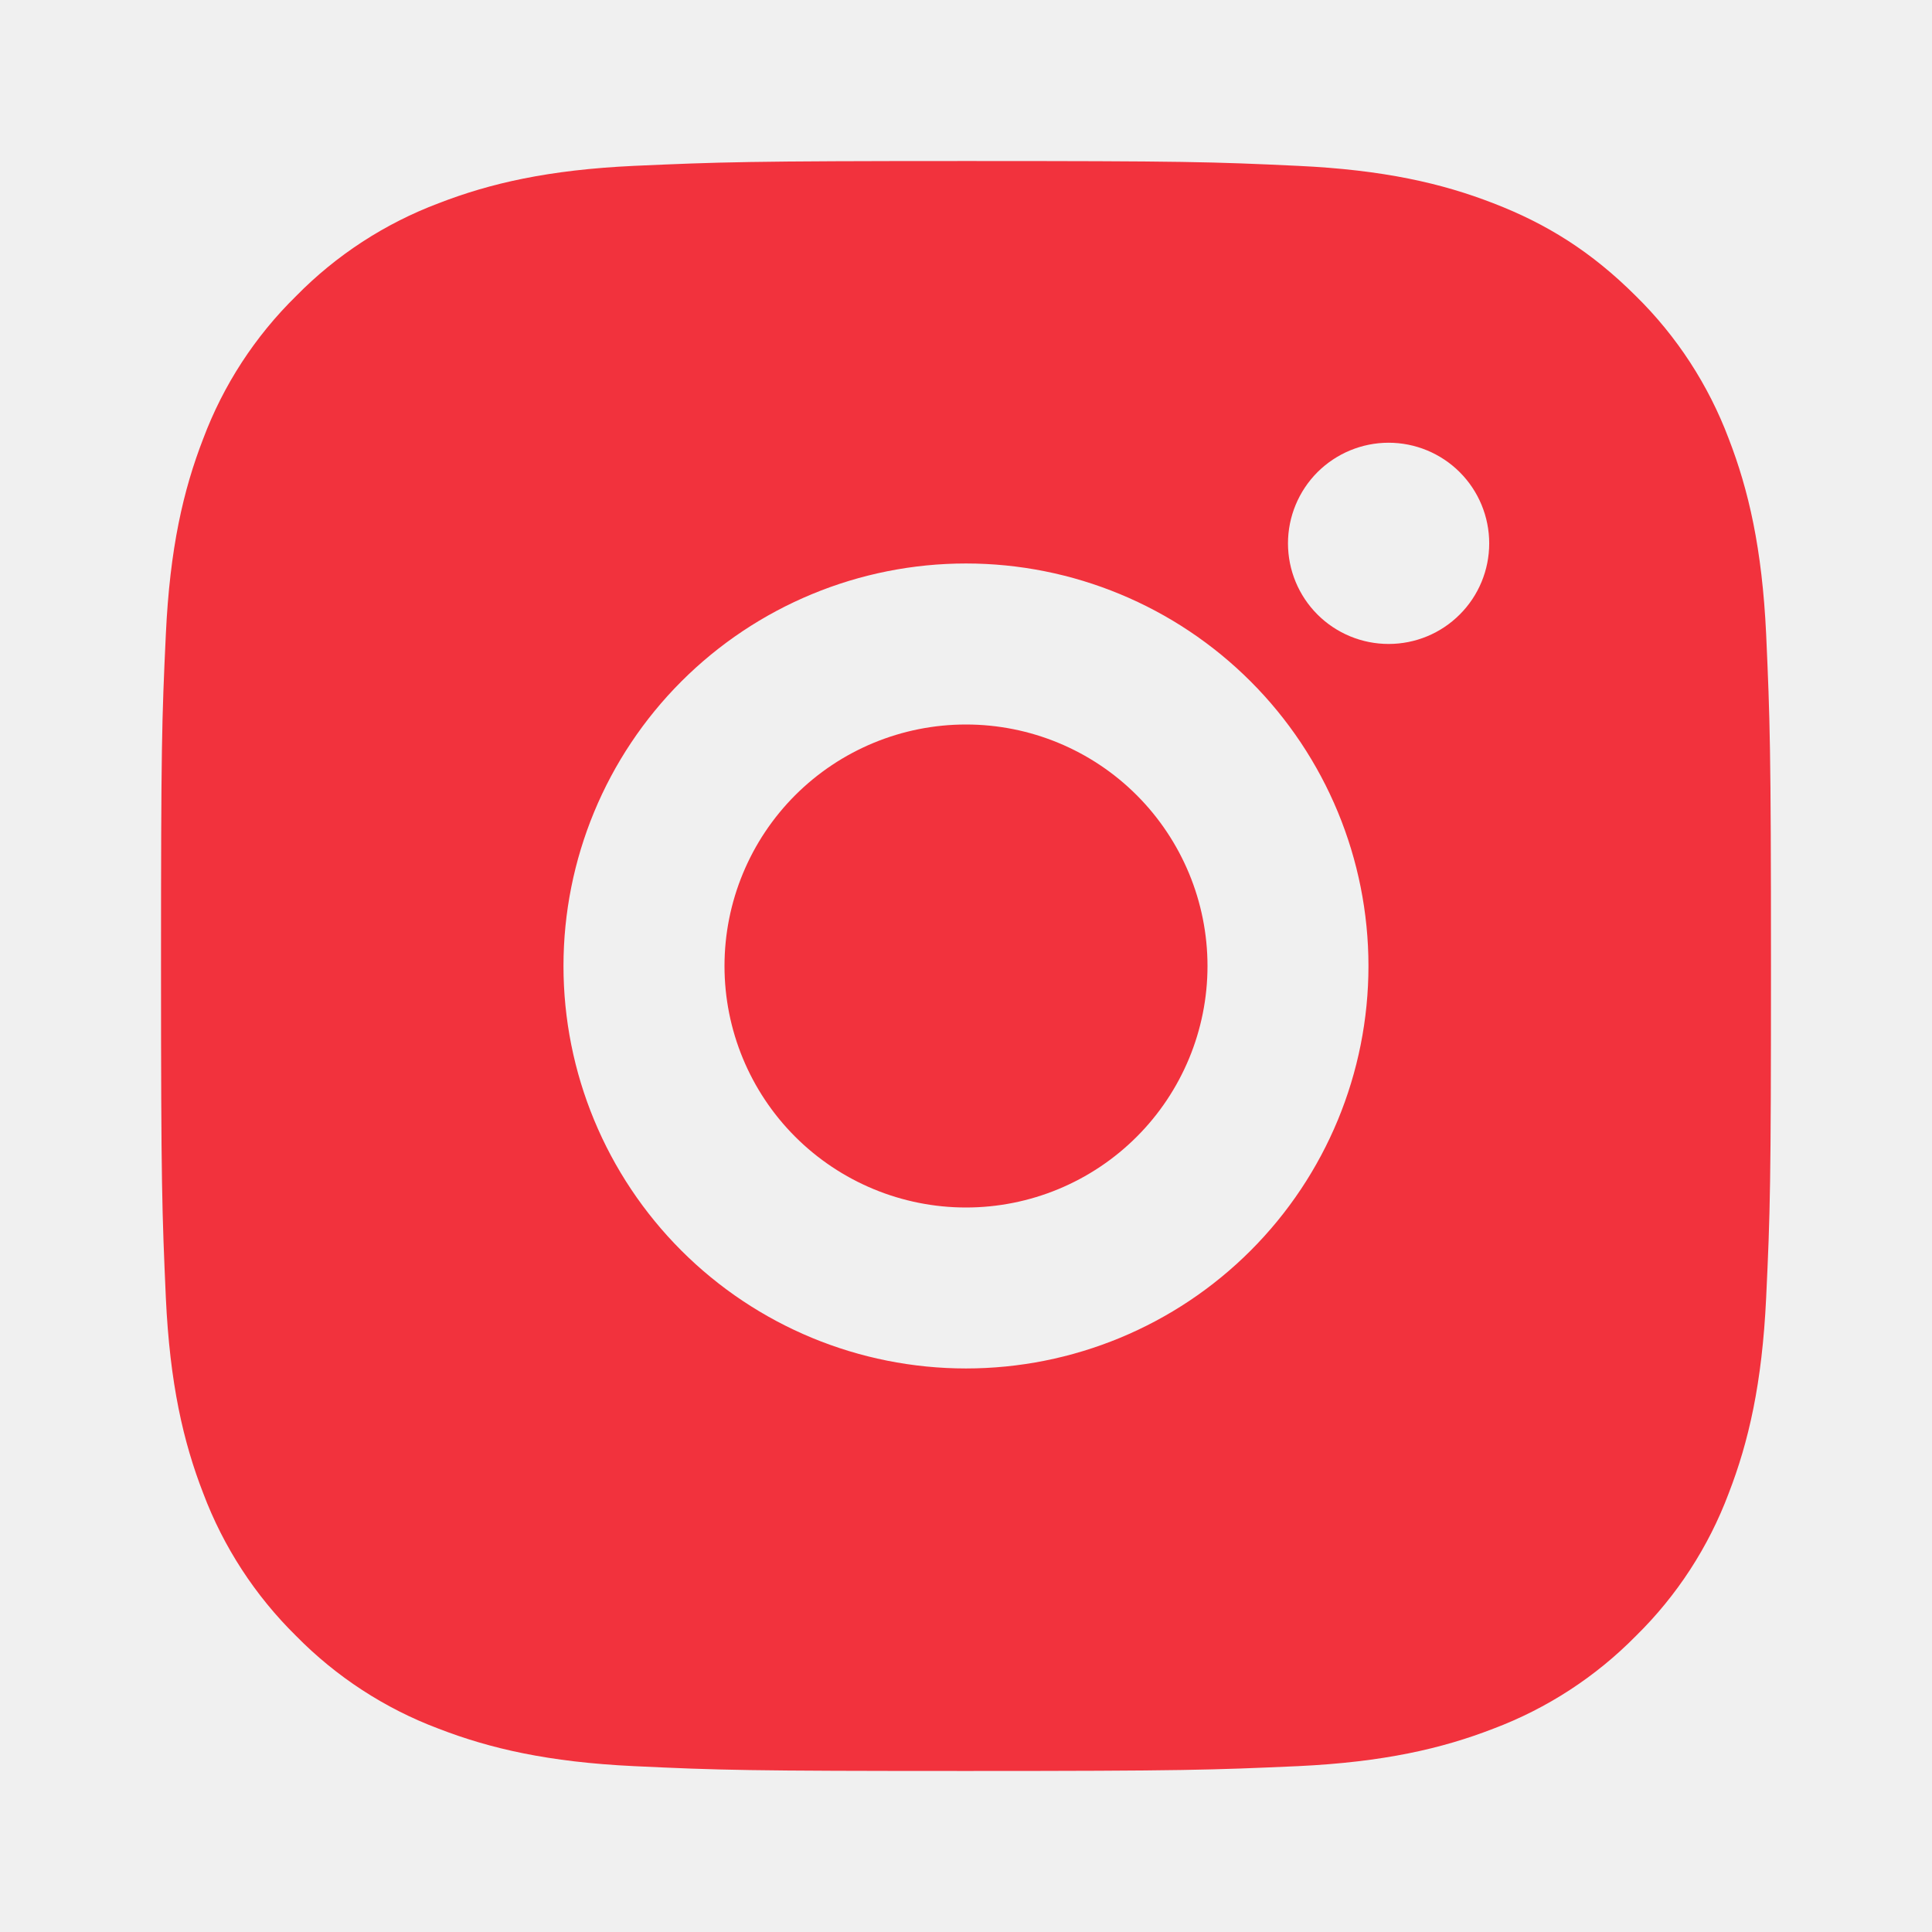
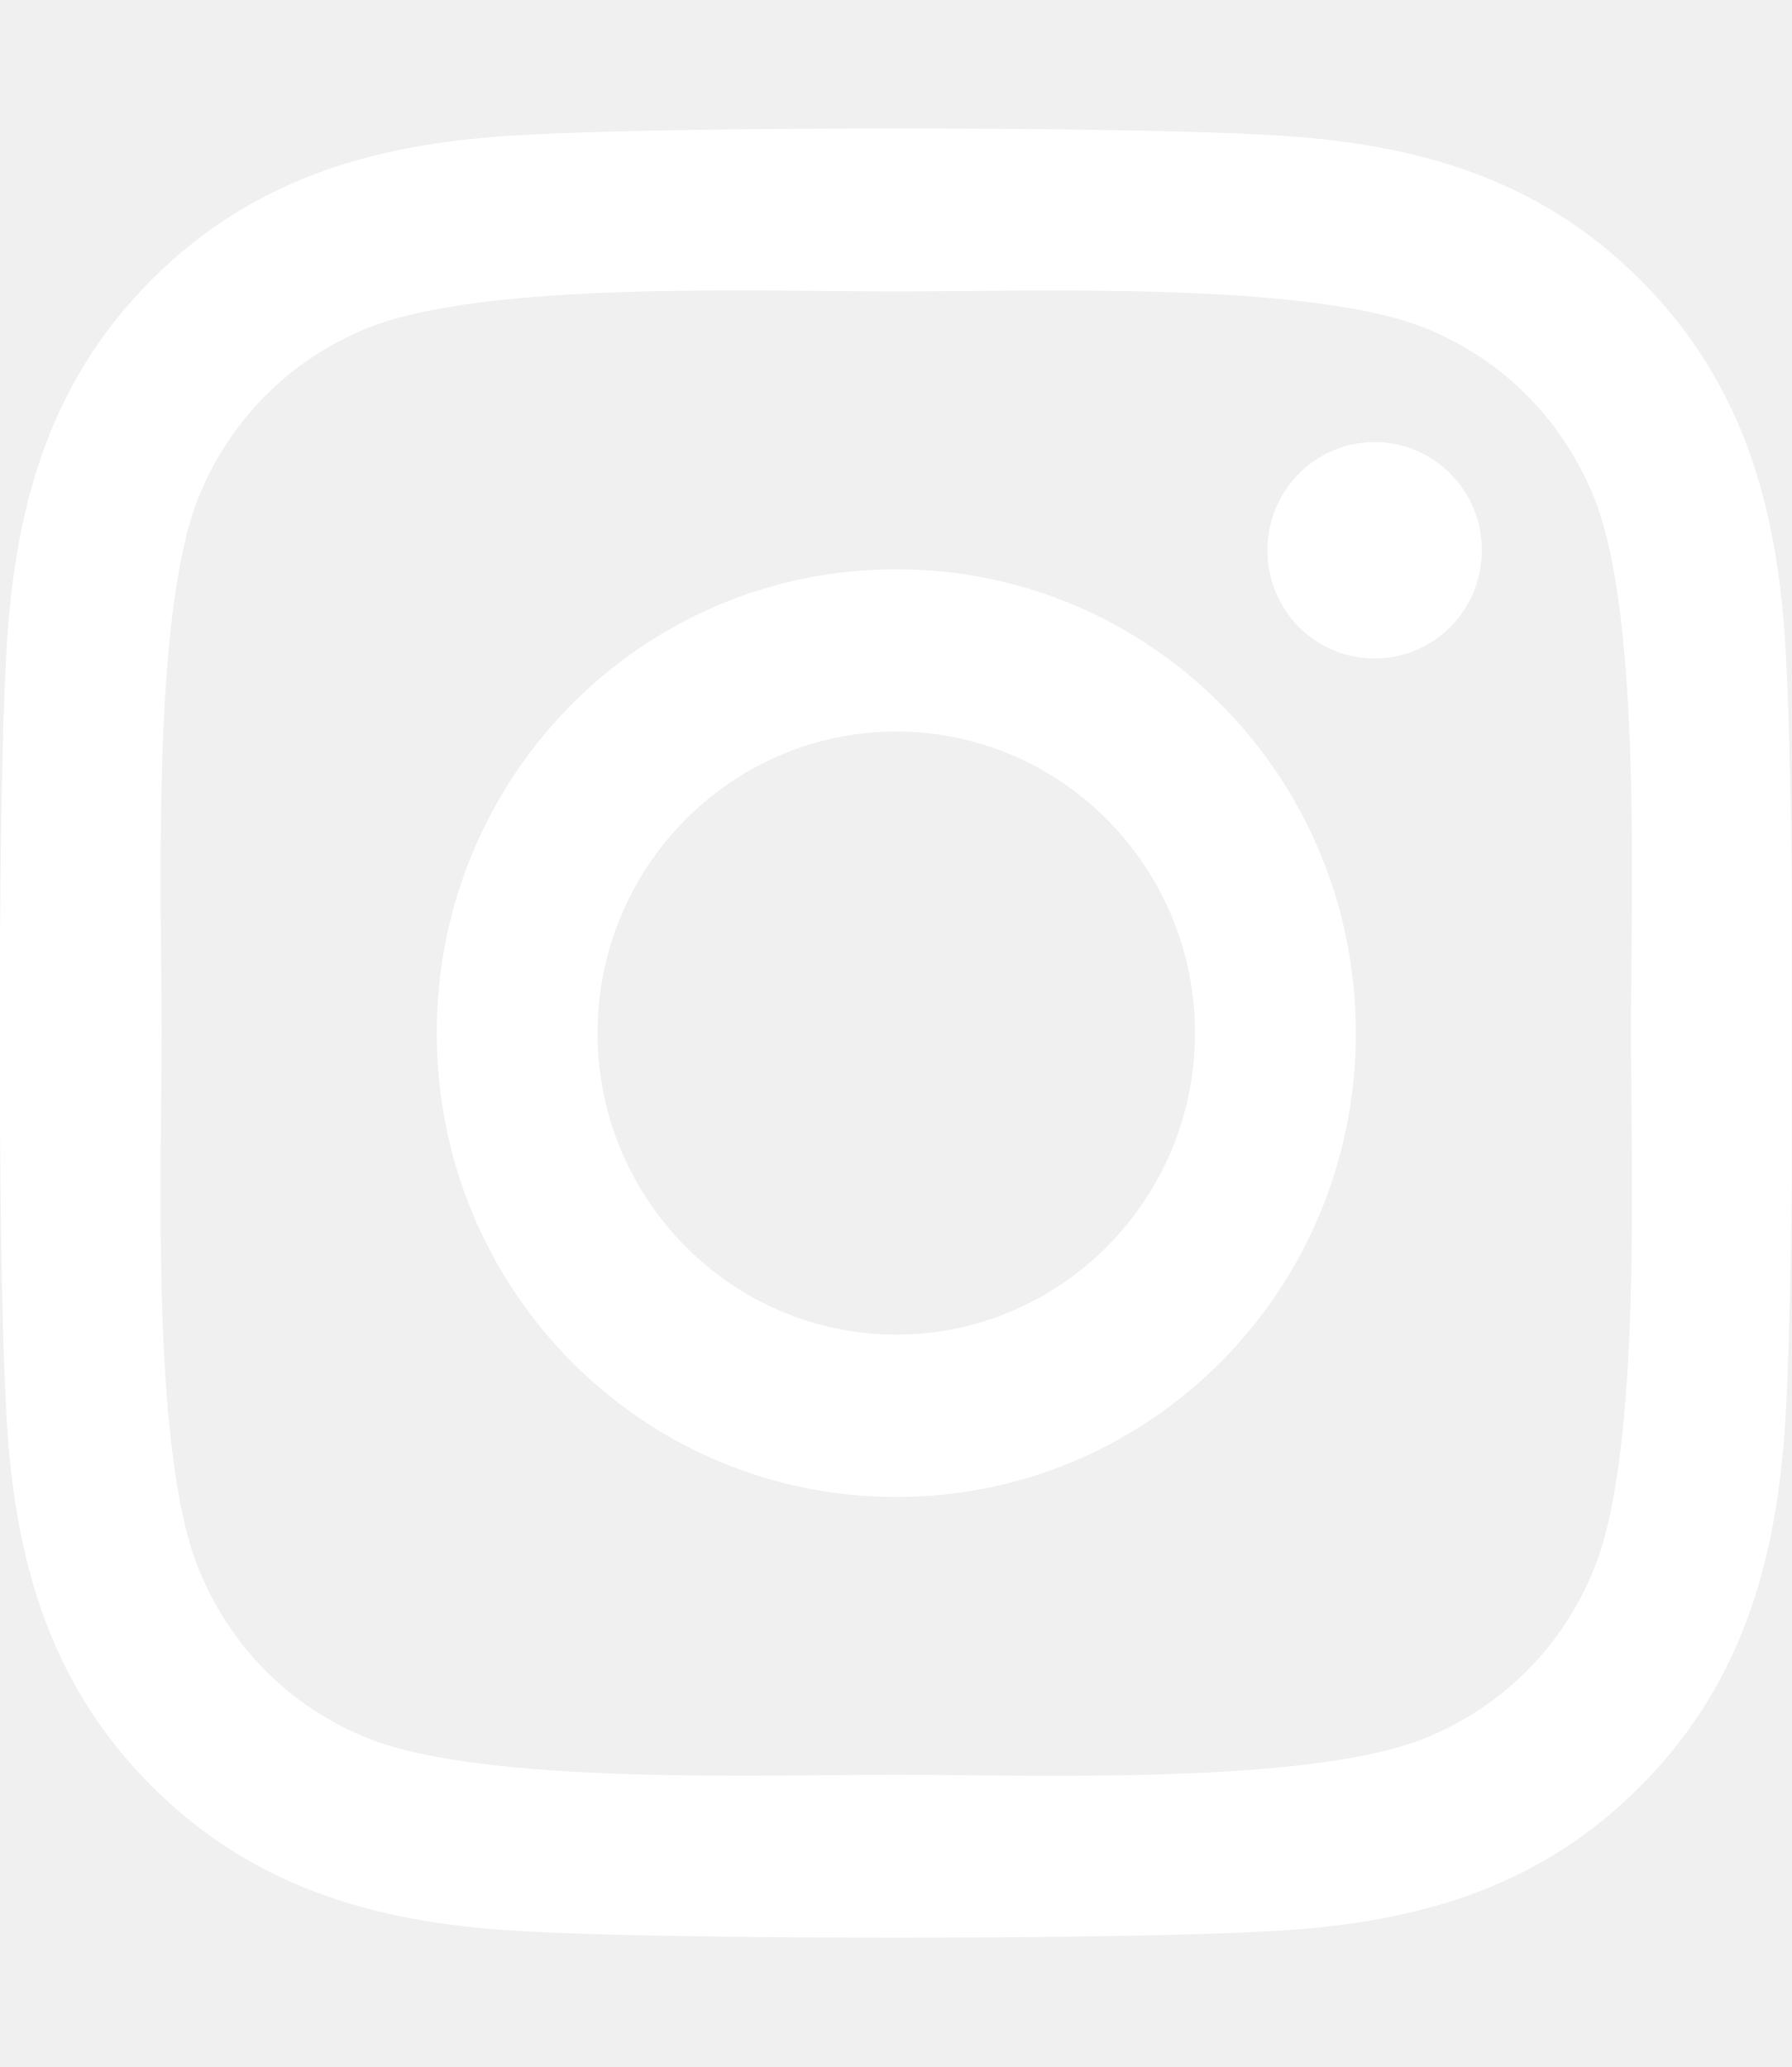
- <svg xmlns="http://www.w3.org/2000/svg" width="32" height="32" viewBox="0 0 32 32" fill="none">
-   <path d="M16 2.667C19.622 2.667 20.075 2.68 21.496 2.747C22.916 2.813 23.883 3.036 24.733 3.366C25.613 3.705 26.355 4.164 27.096 4.904C27.774 5.57 28.298 6.377 28.633 7.266C28.962 8.116 29.186 9.084 29.253 10.504C29.316 11.925 29.333 12.377 29.333 16C29.333 19.622 29.32 20.075 29.253 21.496C29.186 22.916 28.962 23.883 28.633 24.733C28.299 25.623 27.775 26.43 27.096 27.096C26.429 27.774 25.623 28.298 24.733 28.633C23.884 28.962 22.916 29.186 21.496 29.253C20.075 29.316 19.622 29.333 16 29.333C12.377 29.333 11.925 29.32 10.504 29.253C9.084 29.186 8.117 28.962 7.266 28.633C6.376 28.299 5.57 27.774 4.904 27.096C4.226 26.429 3.701 25.623 3.366 24.733C3.036 23.884 2.813 22.916 2.747 21.496C2.684 20.075 2.667 19.622 2.667 16C2.667 12.377 2.68 11.925 2.747 10.504C2.813 9.082 3.036 8.117 3.366 7.266C3.7 6.376 4.225 5.57 4.904 4.904C5.57 4.225 6.376 3.701 7.266 3.366C8.117 3.036 9.082 2.813 10.504 2.747C11.925 2.684 12.377 2.667 16 2.667ZM16 9.333C14.232 9.333 12.536 10.036 11.286 11.286C10.036 12.536 9.333 14.232 9.333 16C9.333 17.768 10.036 19.464 11.286 20.714C12.536 21.964 14.232 22.666 16 22.666C17.768 22.666 19.464 21.964 20.714 20.714C21.964 19.464 22.666 17.768 22.666 16C22.666 14.232 21.964 12.536 20.714 11.286C19.464 10.036 17.768 9.333 16 9.333V9.333ZM24.666 9C24.666 8.558 24.491 8.134 24.178 7.821C23.866 7.509 23.442 7.333 23 7.333C22.558 7.333 22.134 7.509 21.821 7.821C21.509 8.134 21.333 8.558 21.333 9C21.333 9.442 21.509 9.866 21.821 10.178C22.134 10.491 22.558 10.666 23 10.666C23.442 10.666 23.866 10.491 24.178 10.178C24.491 9.866 24.666 9.442 24.666 9ZM16 12C17.061 12 18.078 12.421 18.828 13.171C19.578 13.922 20 14.939 20 16C20 17.061 19.578 18.078 18.828 18.828C18.078 19.578 17.061 20 16 20C14.939 20 13.922 19.578 13.171 18.828C12.421 18.078 12 17.061 12 16C12 14.939 12.421 13.922 13.171 13.171C13.922 12.421 14.939 12 16 12V12Z" fill="#F2323D" />
+ <svg xmlns="http://www.w3.org/2000/svg" width="26" height="30" viewBox="0 0 26 30" fill="none">
+   <g clip-path="url(#clip0_404_3220)">
+     <path d="M13.006 8.262C9.315 8.262 6.338 11.268 6.338 14.994C6.338 18.721 9.315 21.727 13.006 21.727C16.697 21.727 19.675 18.721 19.675 14.994C19.675 11.268 16.697 8.262 13.006 8.262ZM13.006 19.371C10.621 19.371 8.671 17.408 8.671 14.994C8.671 12.58 10.615 10.617 13.006 10.617C15.397 10.617 17.341 12.58 17.341 14.994C17.341 17.408 15.392 19.371 13.006 19.371ZM21.503 7.986C21.503 8.859 20.806 9.557 19.947 9.557C19.083 9.557 18.392 8.854 18.392 7.986C18.392 7.119 19.088 6.416 19.947 6.416C20.806 6.416 21.503 7.119 21.503 7.986ZM25.919 9.58C25.82 7.477 25.345 5.613 23.818 4.078C22.298 2.543 20.452 2.062 18.369 1.957C16.221 1.834 9.785 1.834 7.638 1.957C5.56 2.057 3.715 2.537 2.188 4.072C0.662 5.607 0.192 7.471 0.087 9.574C-0.034 11.742 -0.034 18.24 0.087 20.408C0.186 22.512 0.662 24.375 2.188 25.91C3.715 27.445 5.554 27.926 7.638 28.031C9.785 28.154 16.221 28.154 18.369 28.031C20.452 27.932 22.298 27.451 23.818 25.91C25.339 24.375 25.815 22.512 25.919 20.408C26.041 18.24 26.041 11.748 25.919 9.58ZM23.145 22.734C22.692 23.883 21.816 24.768 20.673 25.23C18.961 25.916 14.898 25.758 13.006 25.758C11.114 25.758 7.046 25.91 5.34 25.23C4.202 24.773 3.326 23.889 2.867 22.734C2.188 21.006 2.345 16.904 2.345 14.994C2.345 13.084 2.194 8.977 2.867 7.254C3.32 6.105 4.196 5.221 5.34 4.758C7.052 4.072 11.114 4.23 13.006 4.23C14.898 4.23 18.966 4.078 20.673 4.758C21.81 5.215 22.687 6.1 23.145 7.254C23.824 8.982 23.667 13.084 23.667 14.994C23.667 16.904 23.824 21.012 23.145 22.734Z" fill="white" />
+   </g>
+   <defs>
+     <clipPath id="clip0_404_3220">
+       <rect width="26" height="30" fill="white" />
+     </clipPath>
+   </defs>
</svg>
